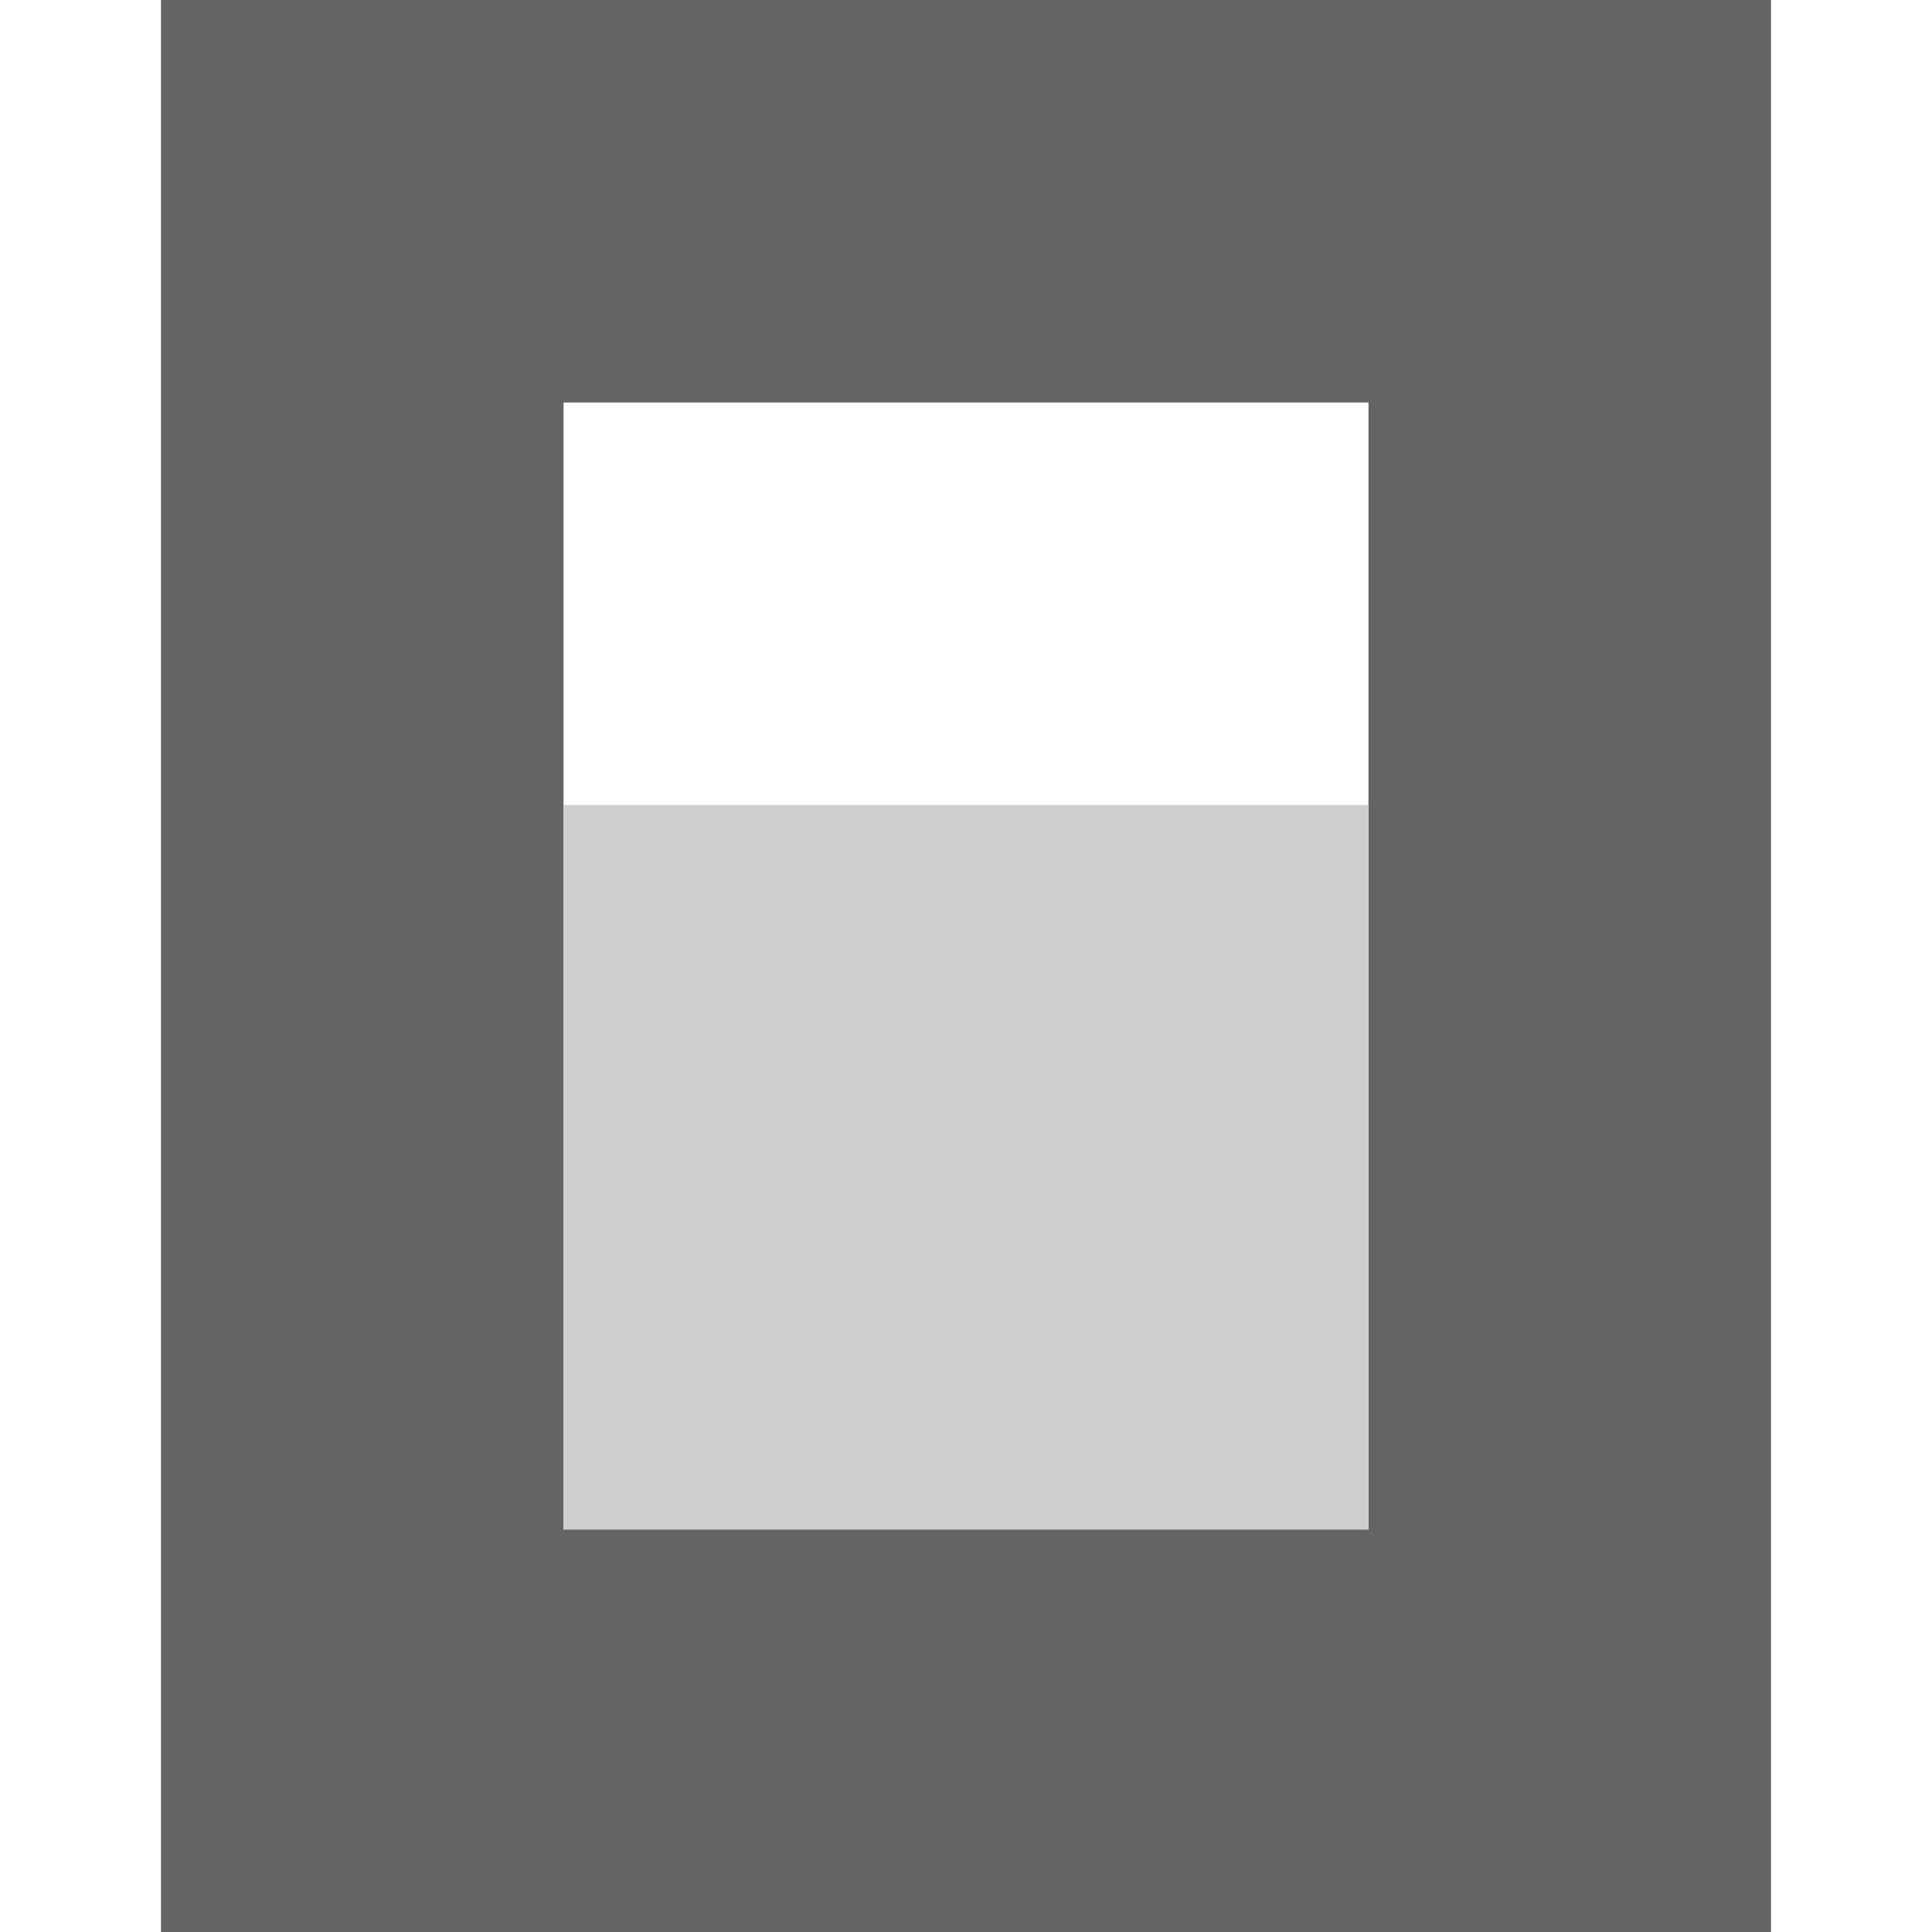
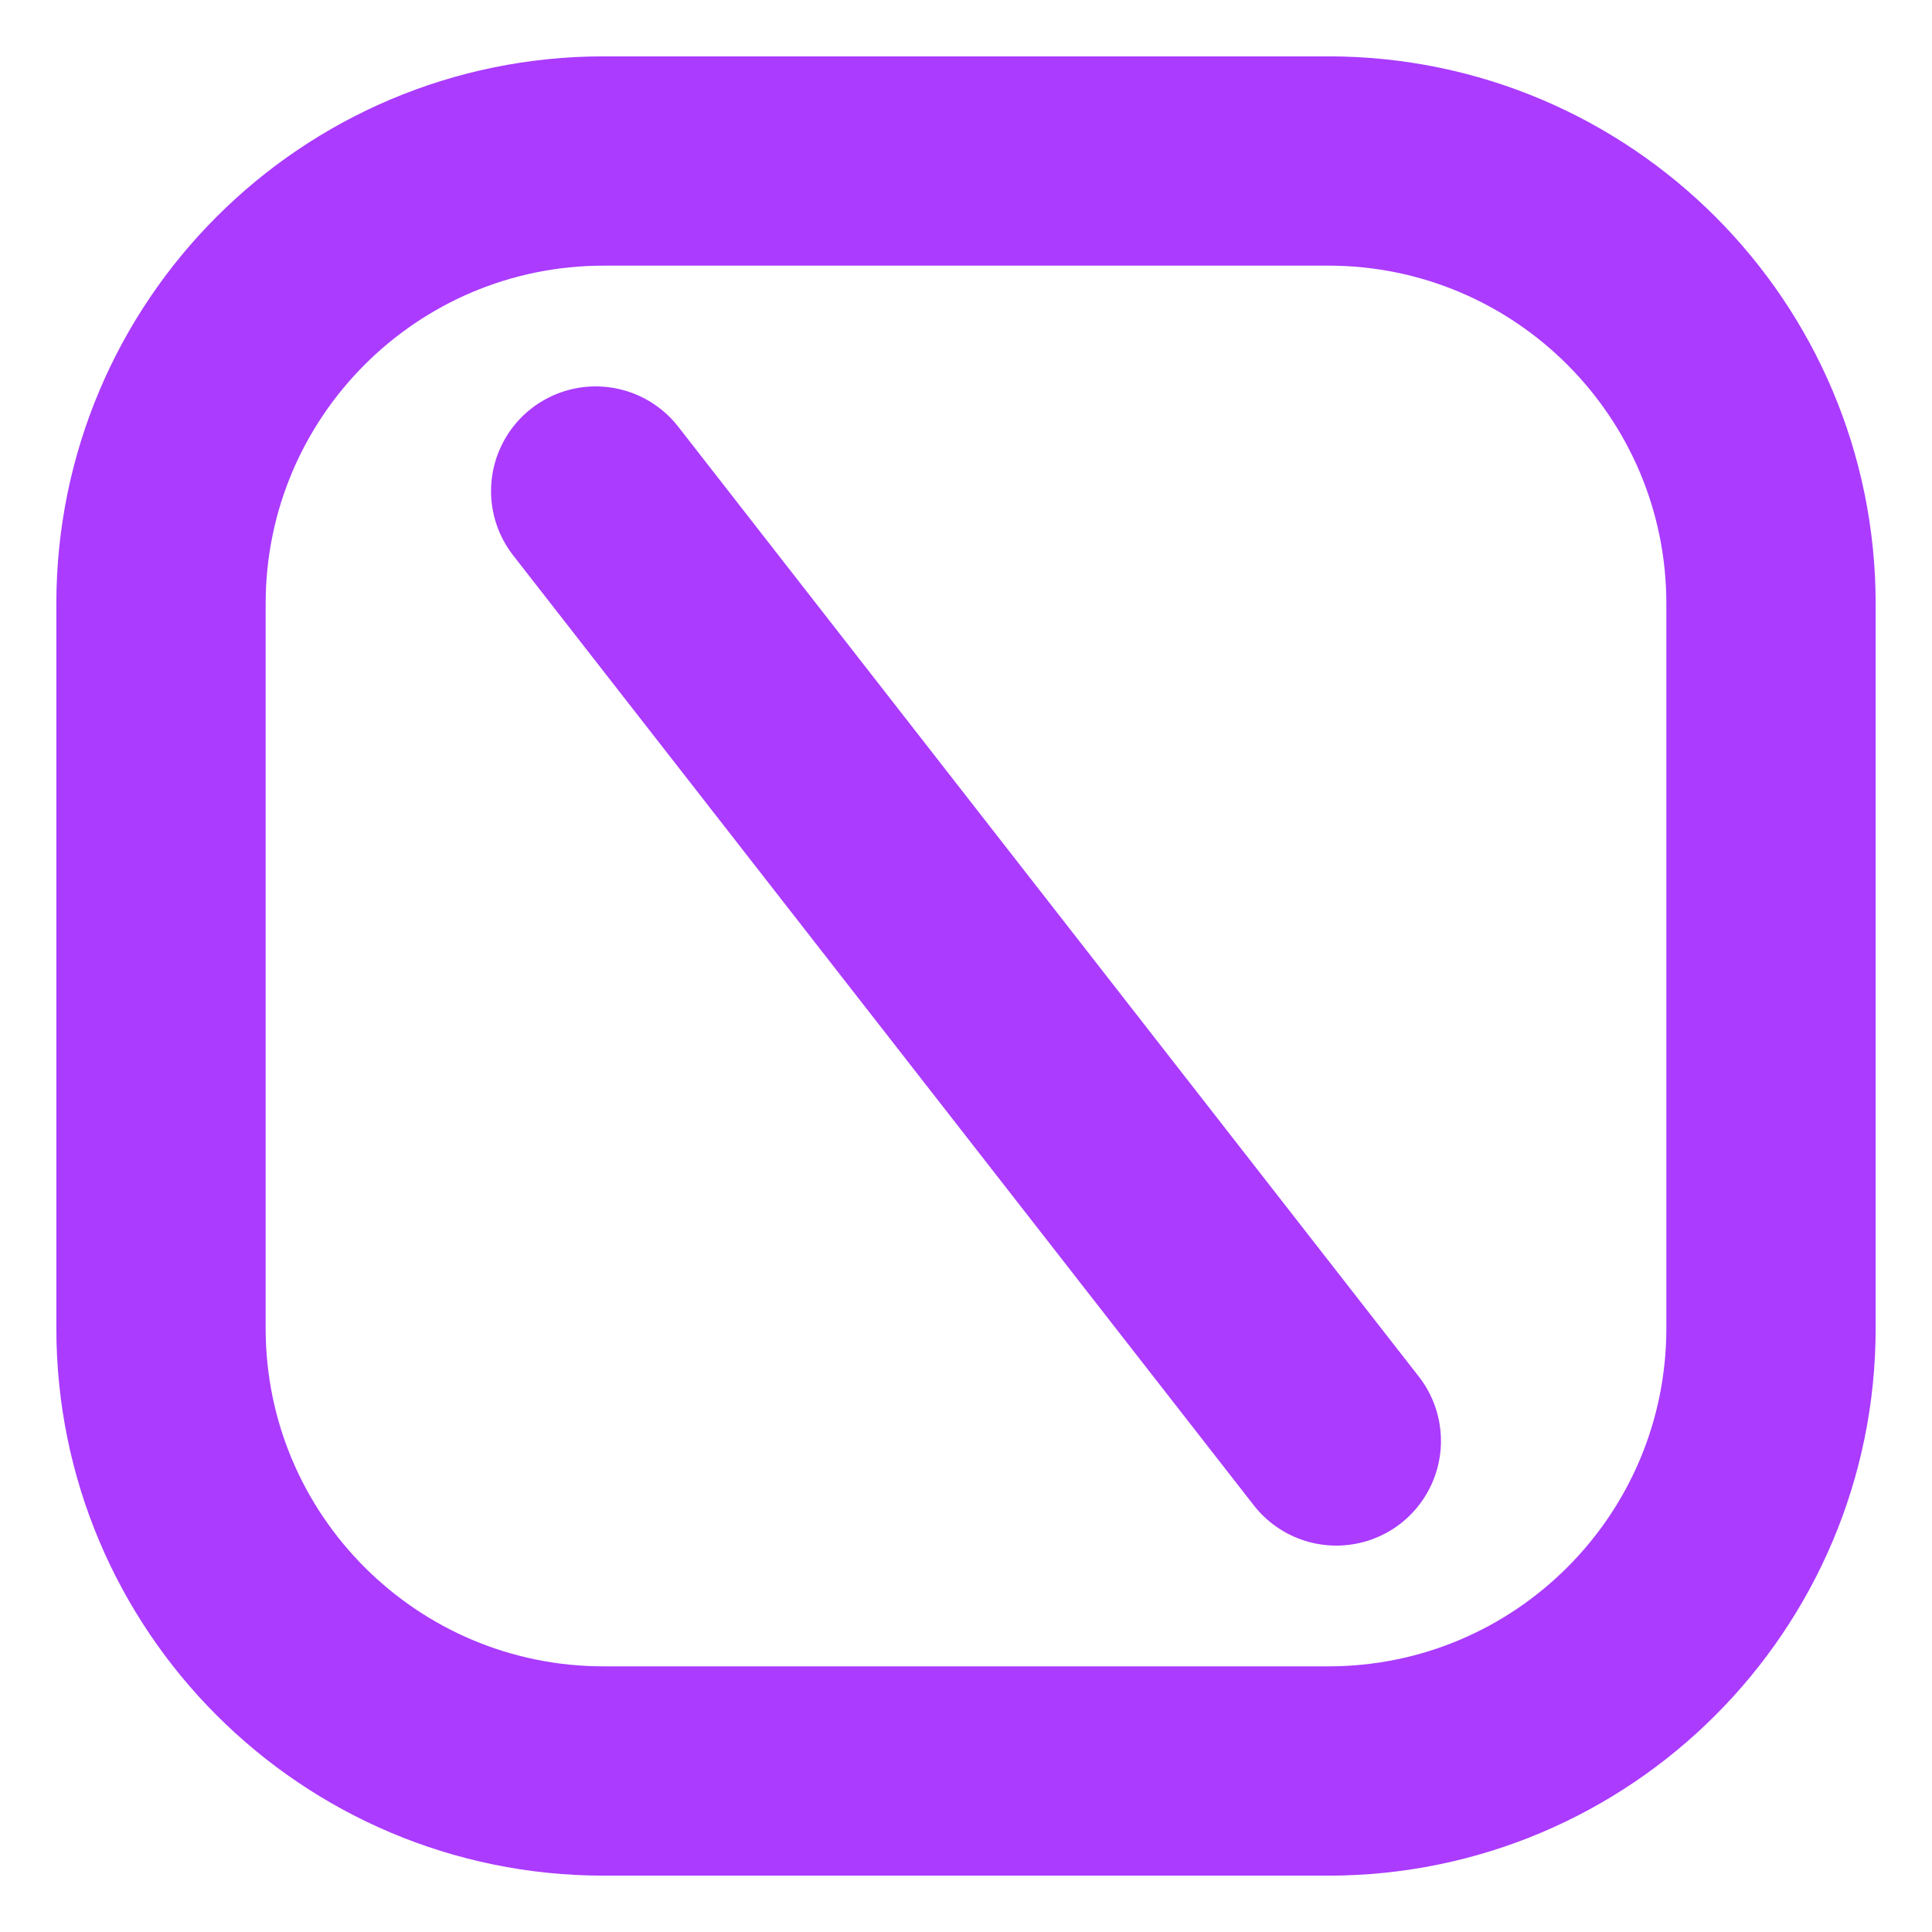
- <svg xmlns="http://www.w3.org/2000/svg" viewBox="0 0 24 24" fill="none">
-   <path fill-rule="evenodd" d="M22 24H2V0H22V24ZM17 5H7V19H17V5Z" fill="#656363" />
-   <path d="M17 10V19H7V10H17Z" fill="#CFCECD" />
+ <svg xmlns="http://www.w3.org/2000/svg" viewBox="0 0 24 24">
+   <rect x="2" y="2" width="20" height="20" rx="5.5" fill="none" stroke="#aa3bff" stroke-width="2.6" />
+   <path d="M7.4 6.1 L16.6 17.9" stroke="#aa3bff" stroke-width="2.6" stroke-linecap="round" />
</svg>
